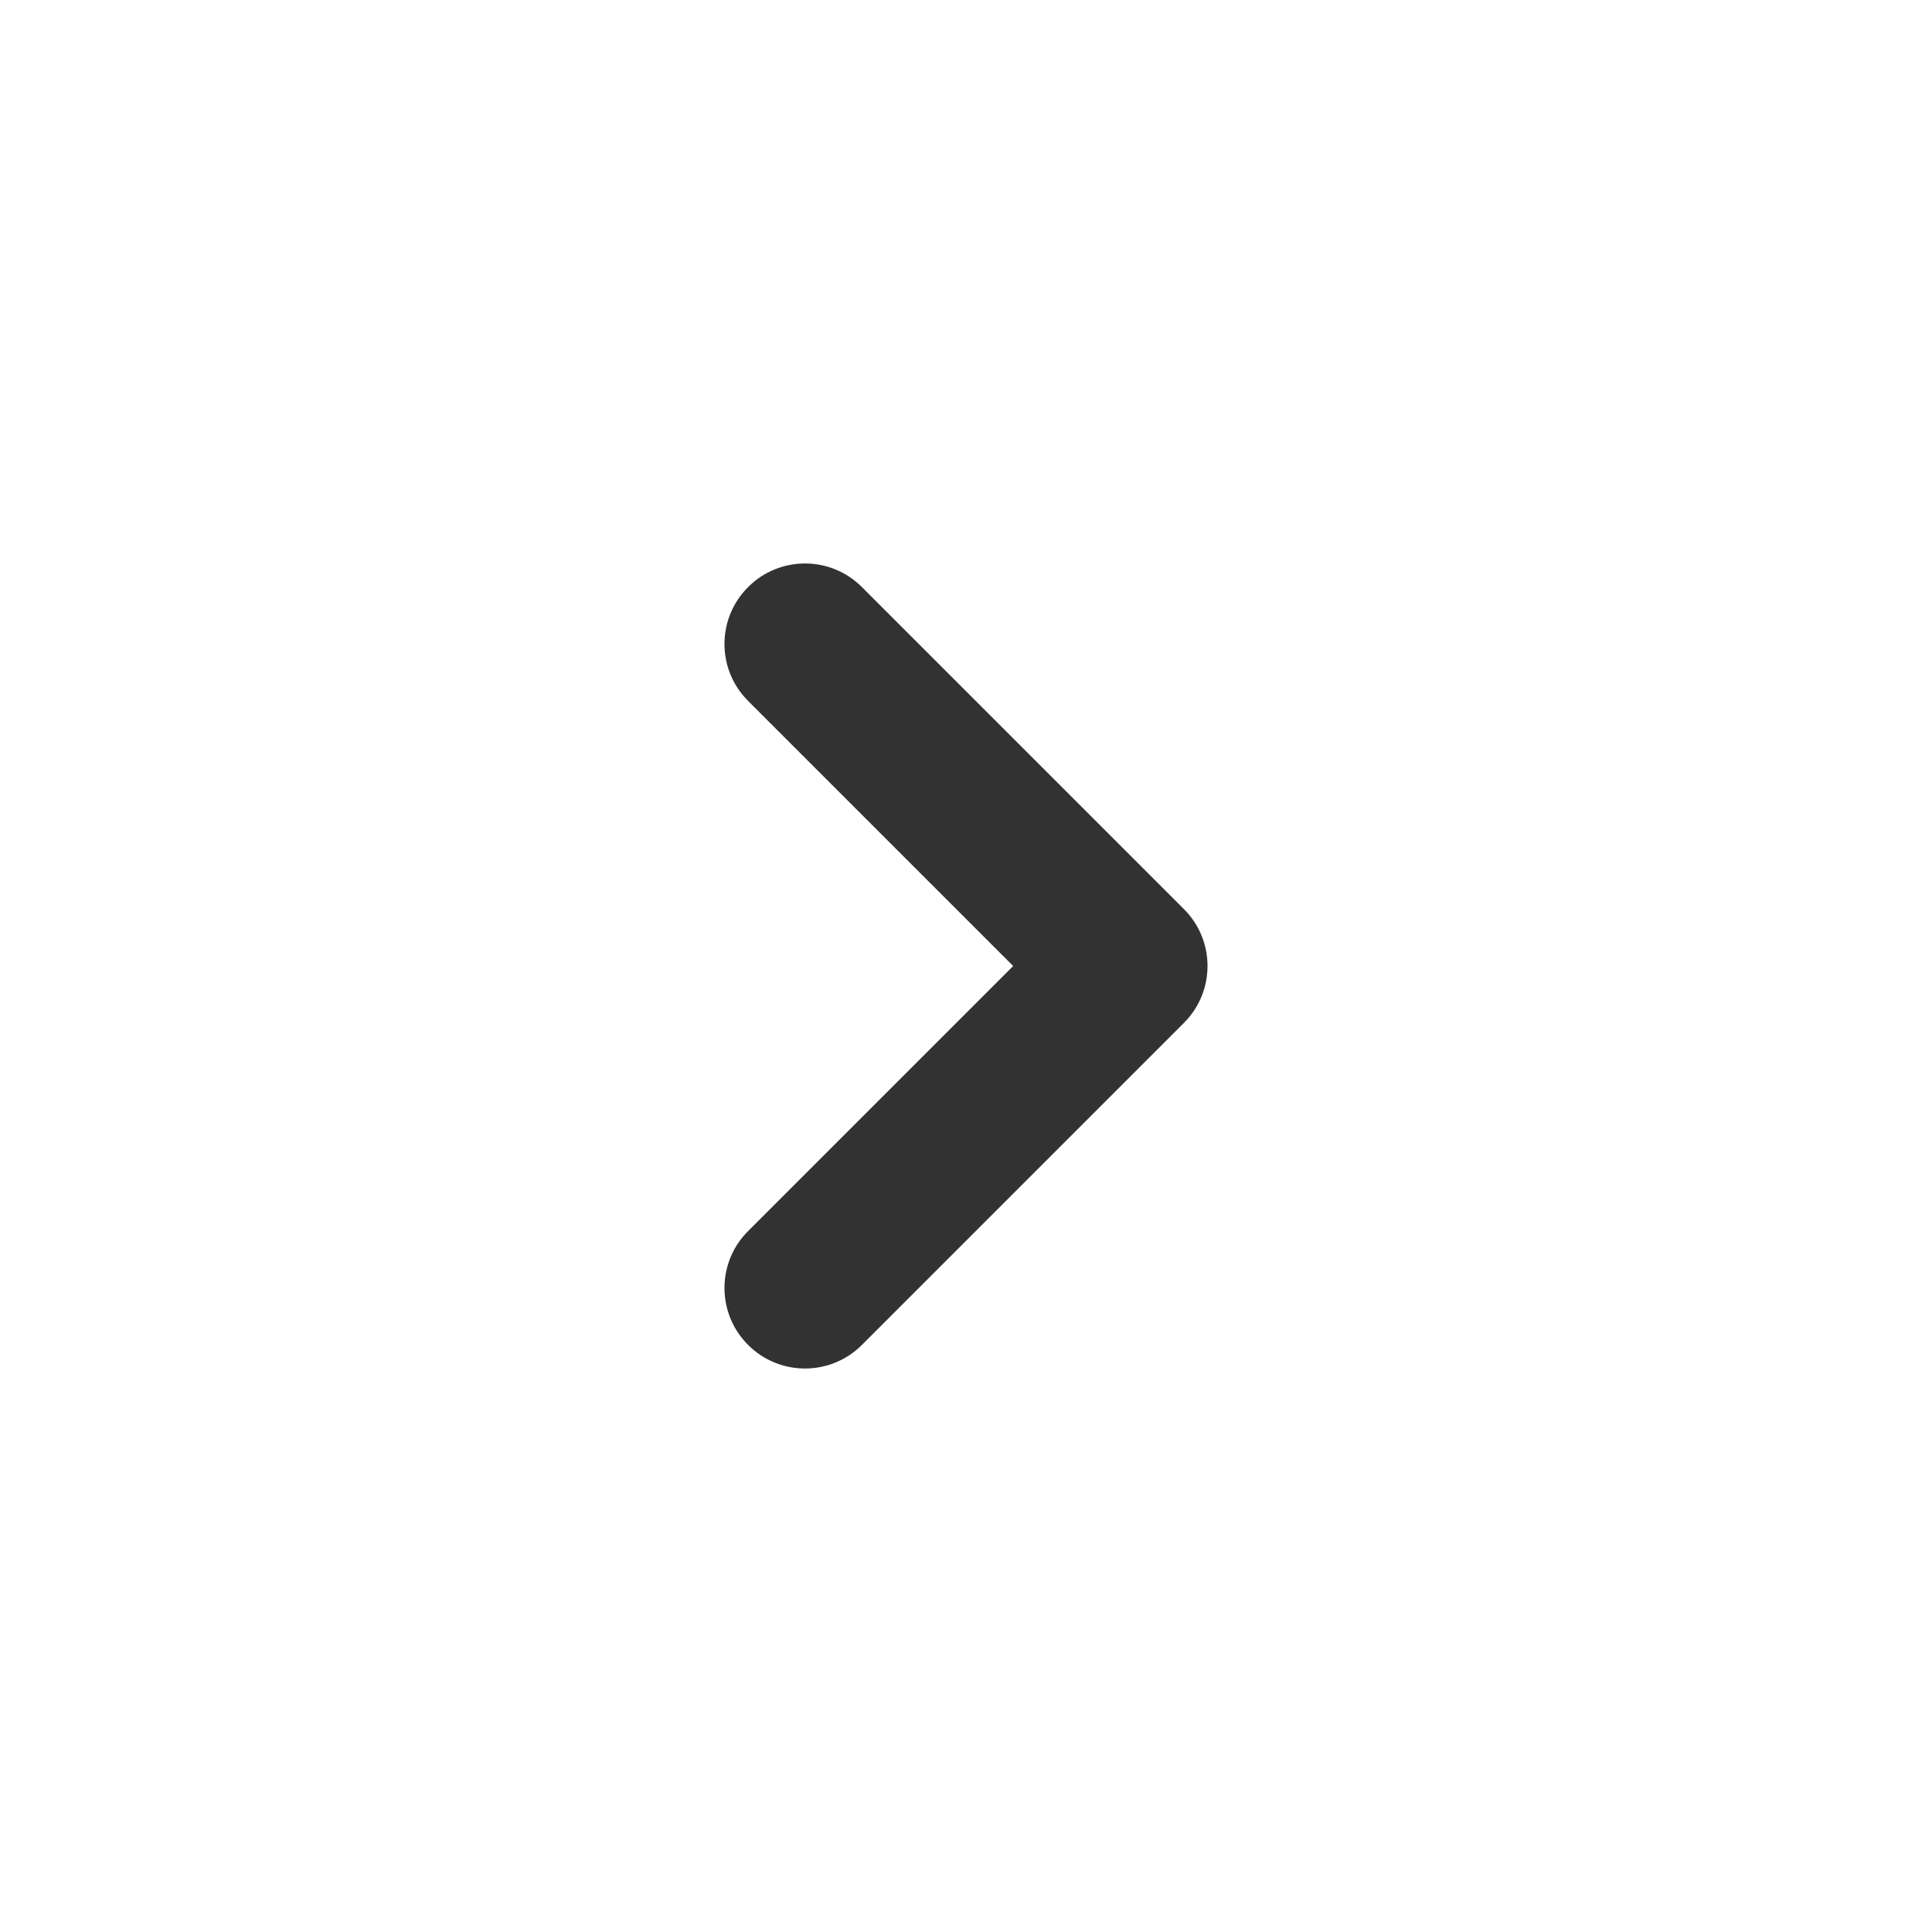
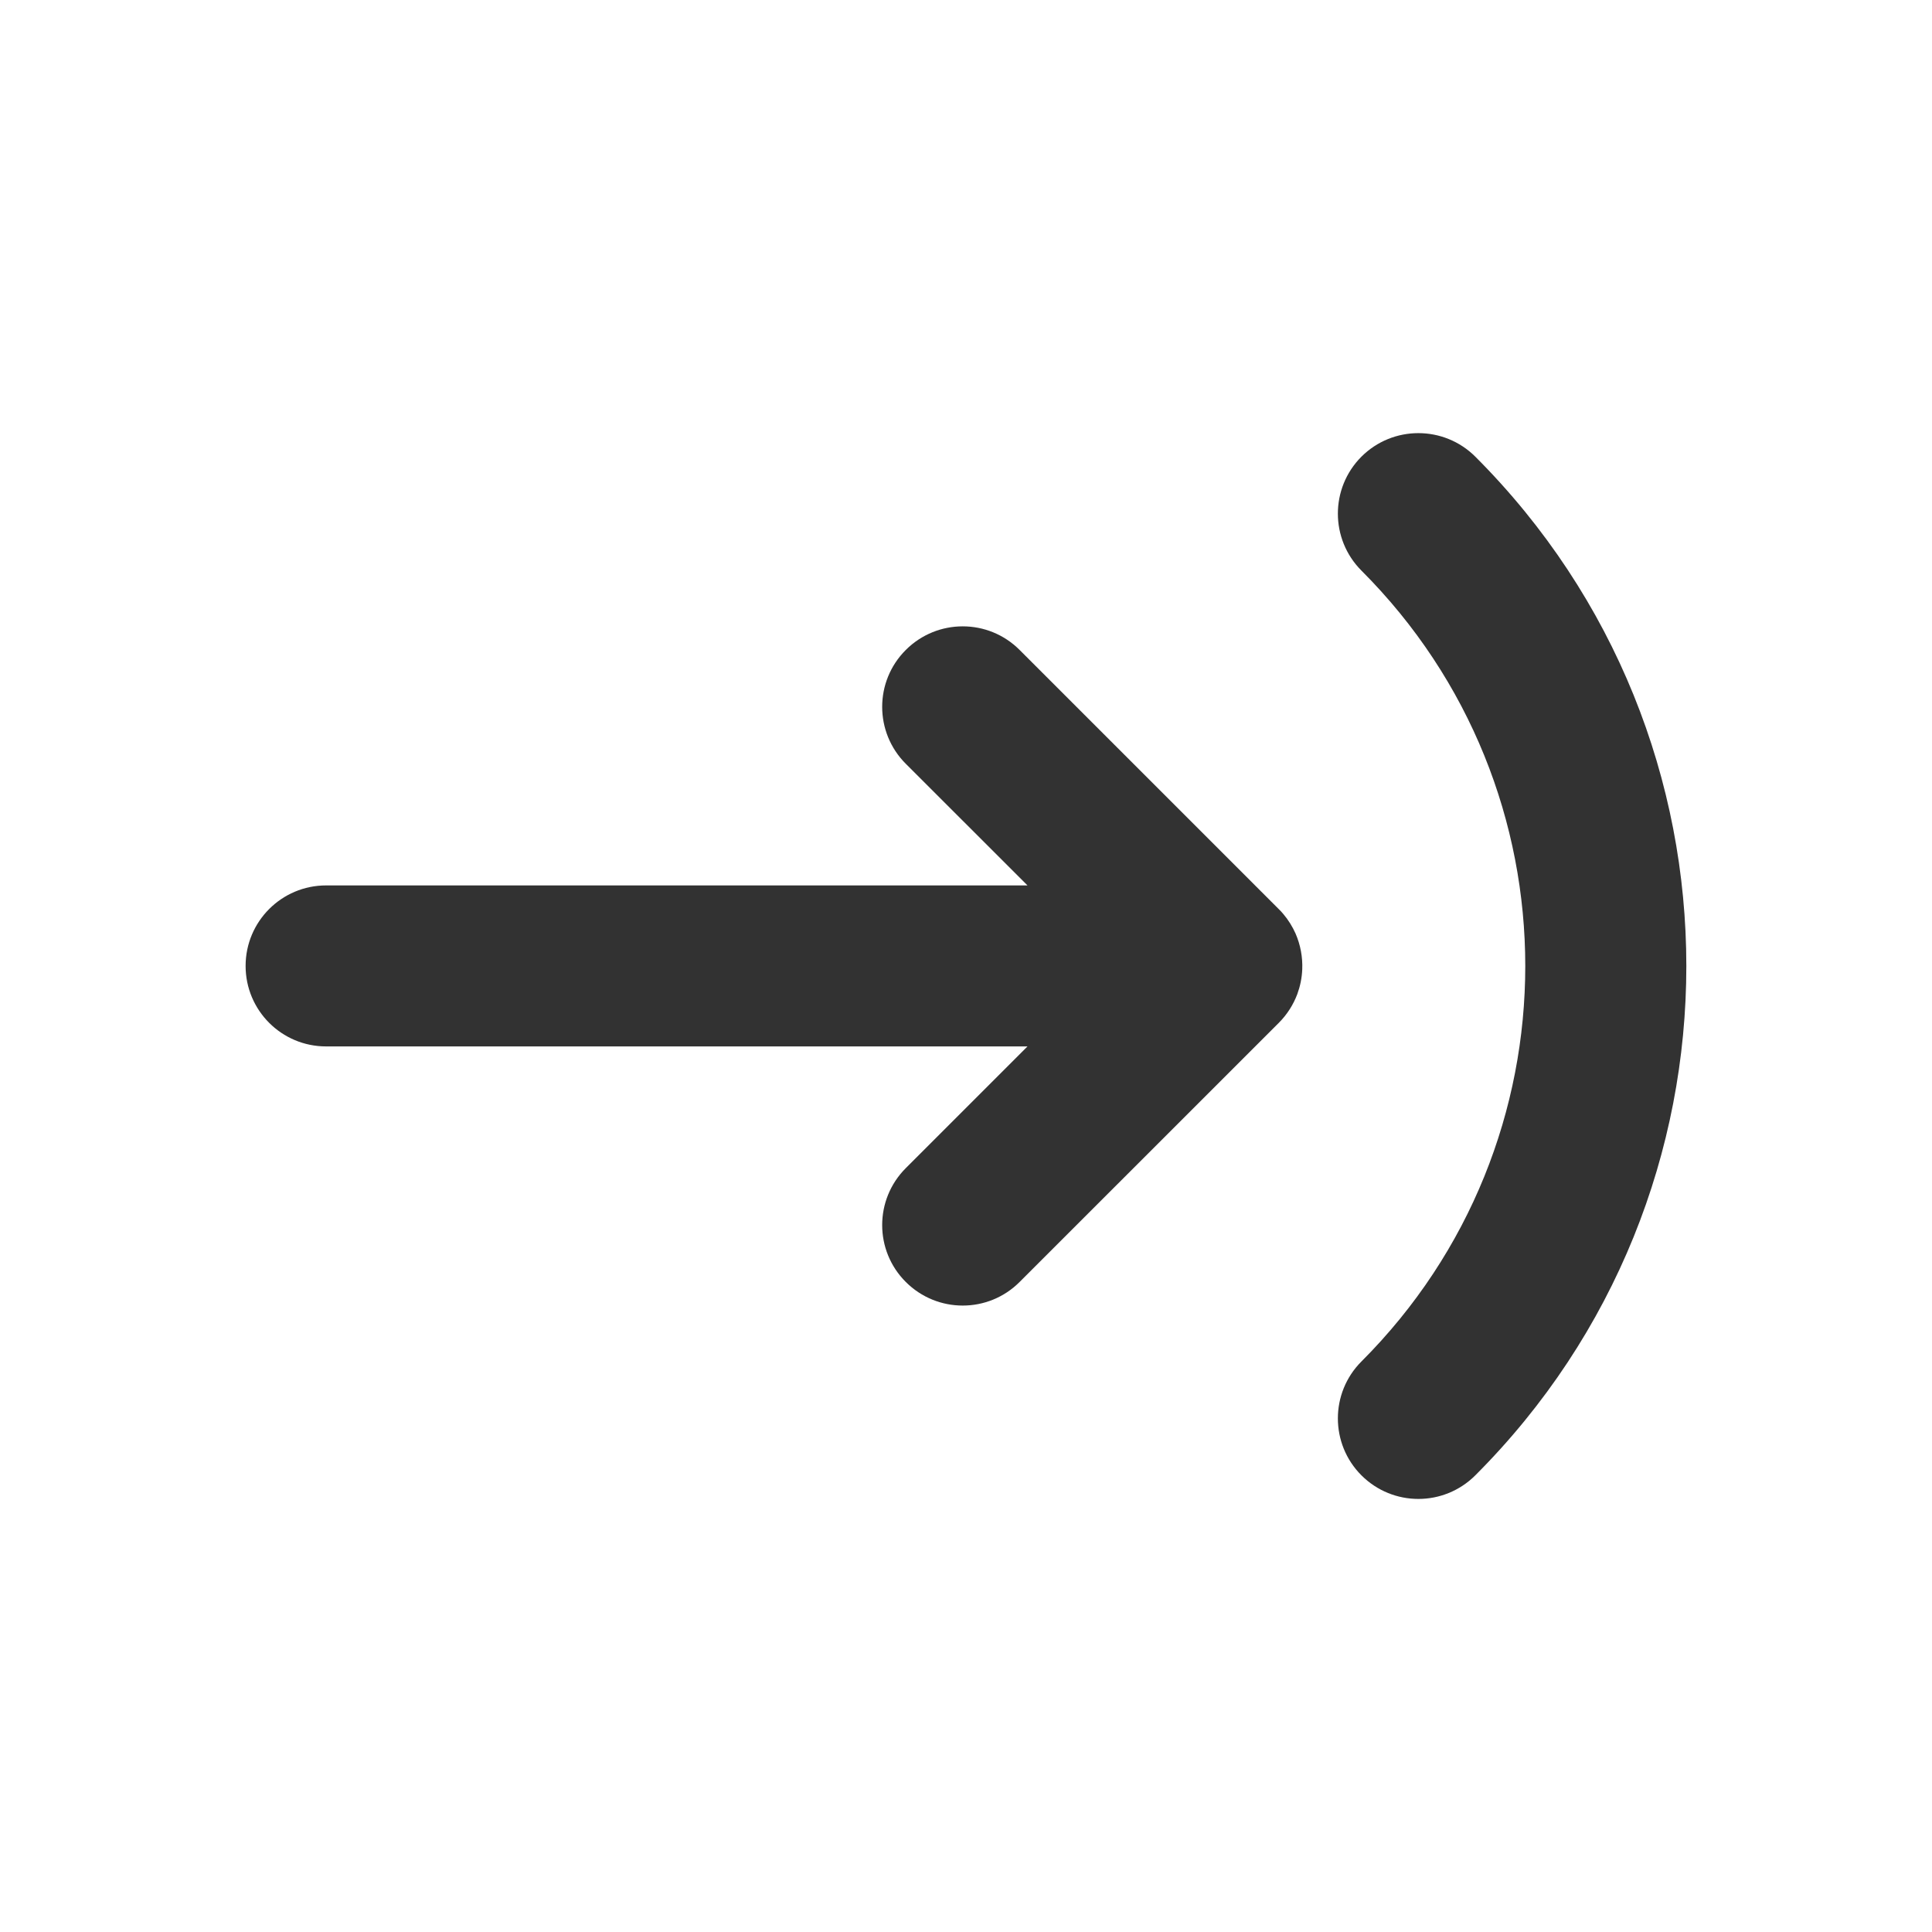
<svg xmlns="http://www.w3.org/2000/svg" width="24" height="24" viewBox="0 0 24 24" fill="none">
-   <path d="M9.293 16.707C8.902 16.317 8.902 15.683 9.293 15.293L12.586 12L9.293 8.707C8.902 8.317 8.902 7.683 9.293 7.293C9.683 6.902 10.317 6.902 10.707 7.293L14.707 11.293C15.098 11.683 15.098 12.317 14.707 12.707L10.707 16.707C10.317 17.098 9.683 17.098 9.293 16.707Z" fill="#323232" />
+   <path d="M16.912 16.913C16.522 17.303 16.522 17.937 16.912 18.327C17.303 18.718 17.936 18.718 18.327 18.327C21.822 14.832 21.822 9.168 18.327 5.673C17.936 5.283 17.303 5.283 16.912 5.673C16.522 6.064 16.522 6.697 16.912 7.088C19.626 9.801 19.626 14.199 16.912 16.913Z" fill="#323232" />
+   <path d="M11.252 15.925C10.861 15.535 10.861 14.902 11.252 14.511L12.764 12.999L4.051 12.999C3.499 12.999 3.051 12.552 3.051 11.999C3.051 11.447 3.499 10.999 4.051 10.999L12.764 10.999L11.252 9.488C10.861 9.097 10.861 8.464 11.252 8.074C11.643 7.683 12.276 7.683 12.666 8.074L15.879 11.287C15.9 11.307 15.921 11.329 15.94 11.352C16.004 11.427 16.055 11.51 16.094 11.597C16.155 11.738 16.183 11.889 16.177 12.04C16.173 12.148 16.151 12.252 16.116 12.348C16.067 12.479 15.99 12.602 15.885 12.707L12.666 15.925C12.276 16.316 11.643 16.316 11.252 15.925Z" fill="#323232" />
</svg>
